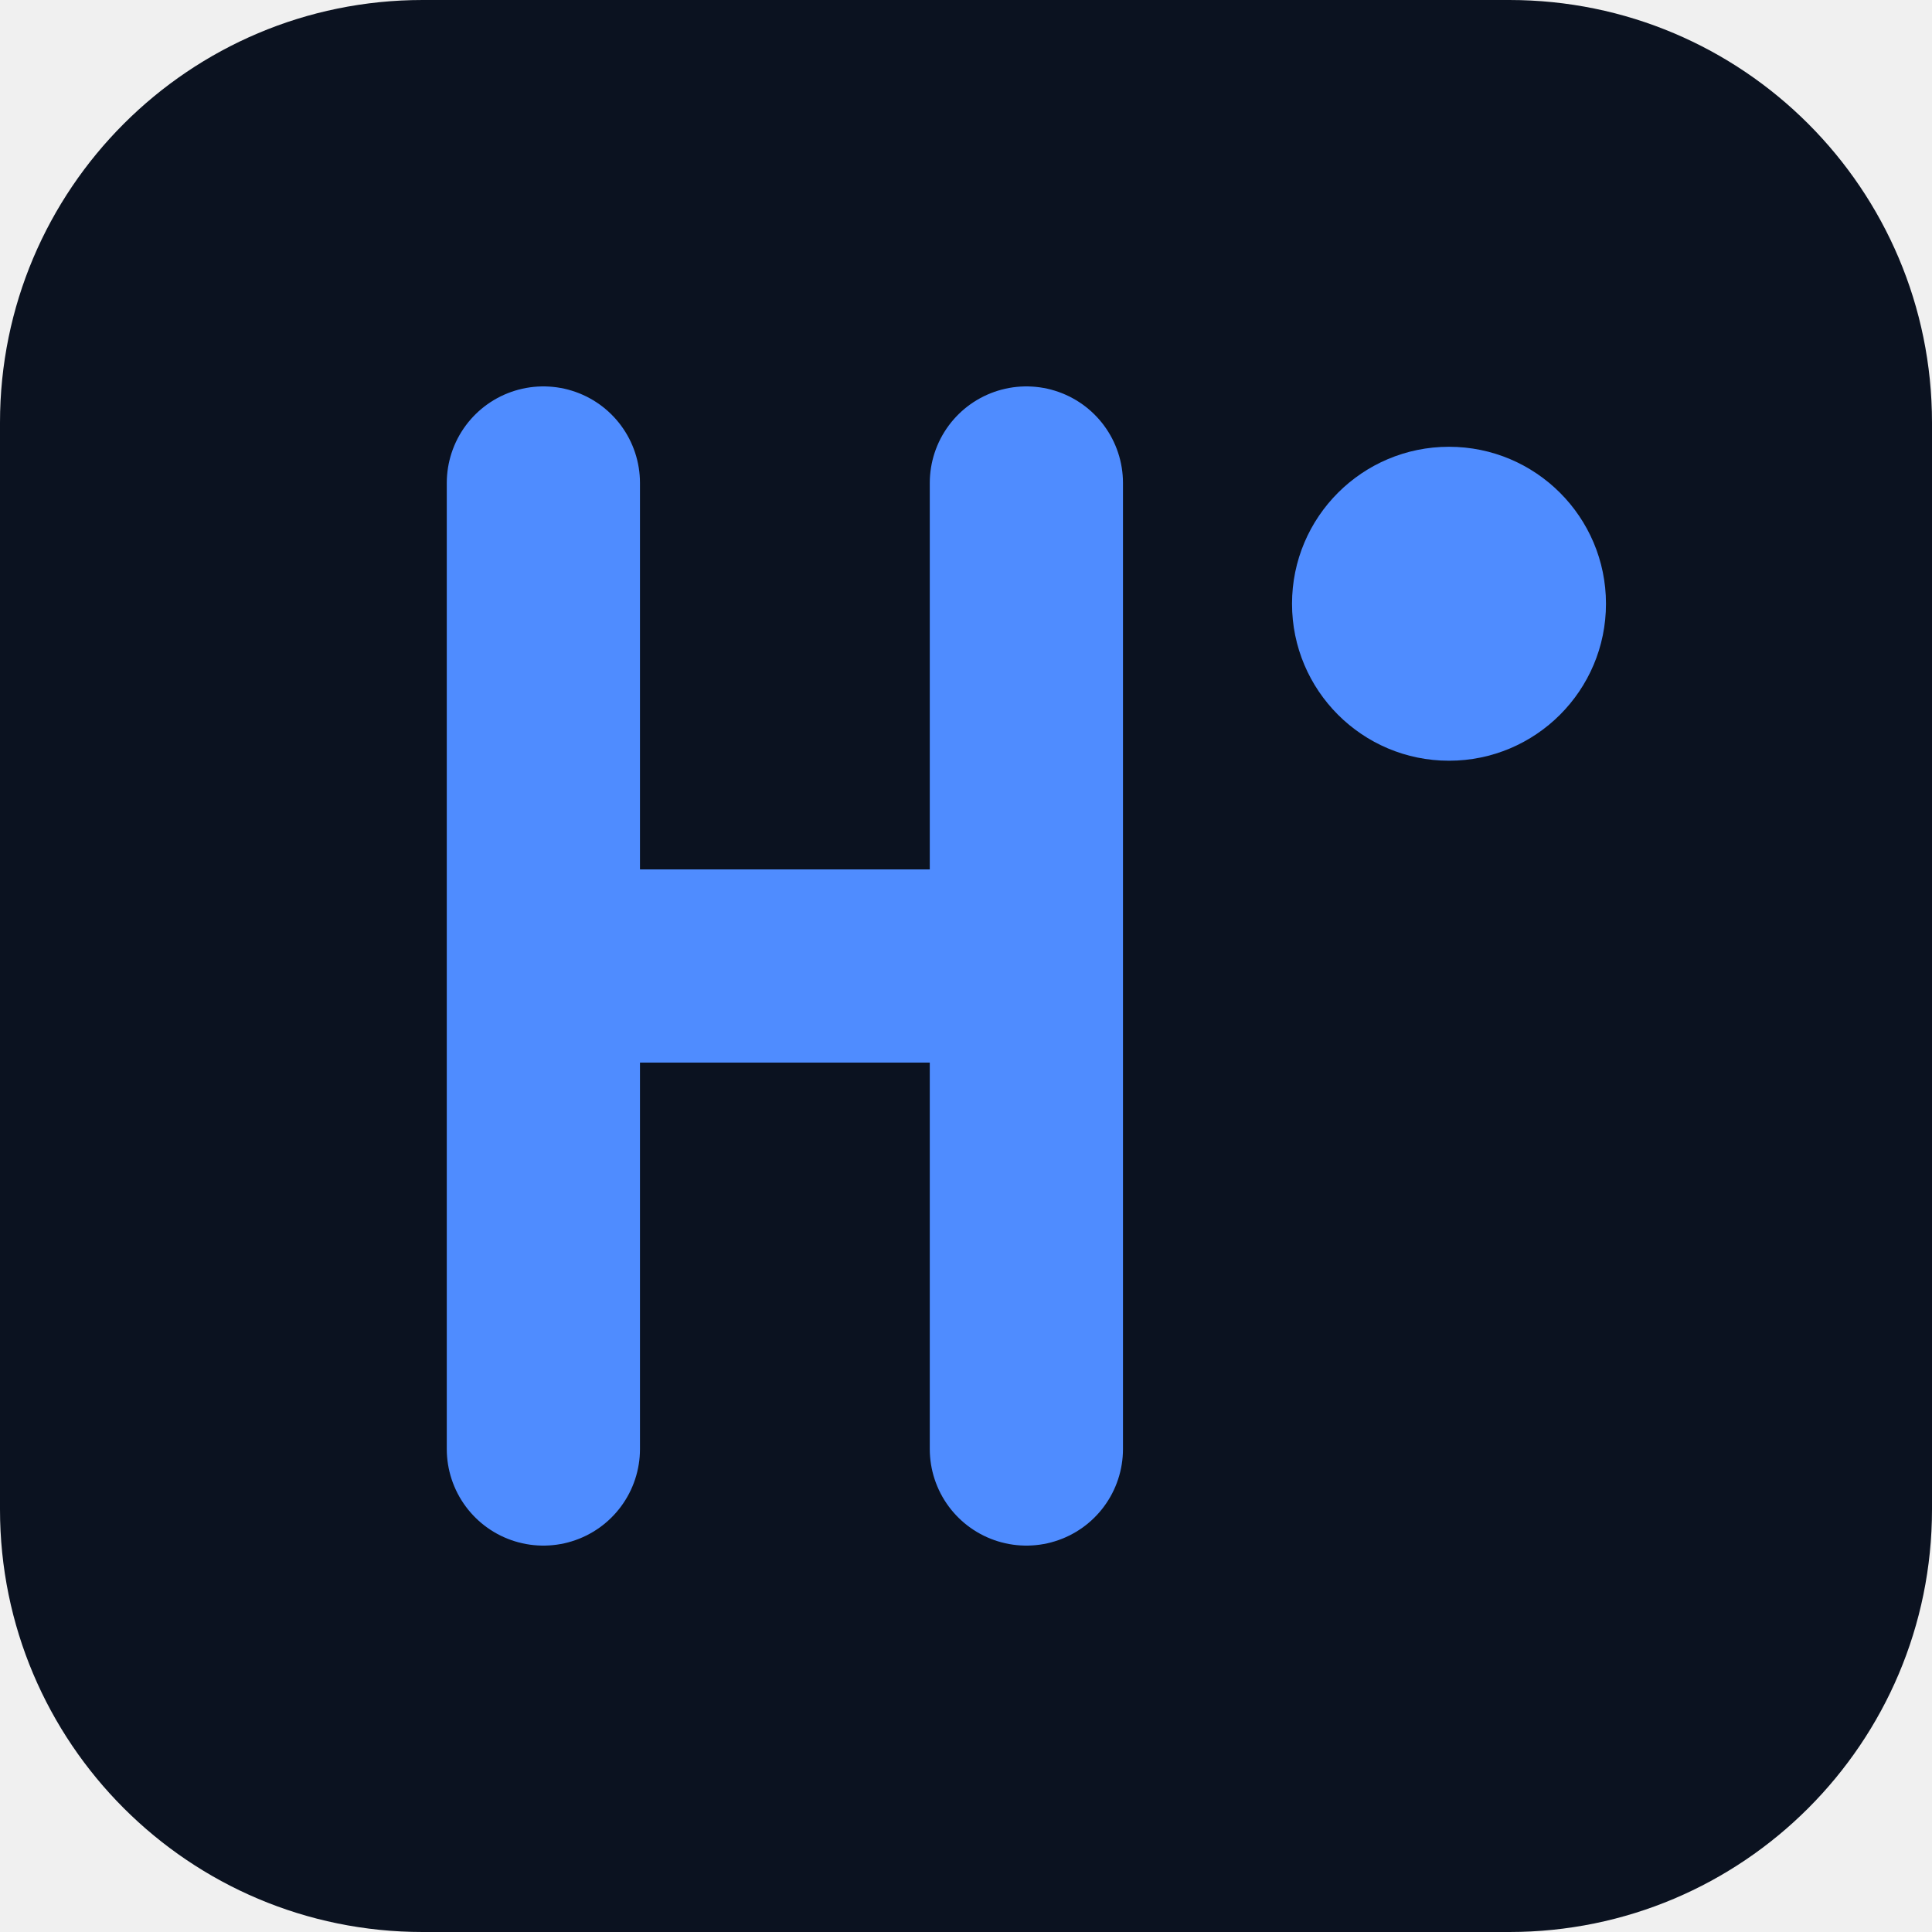
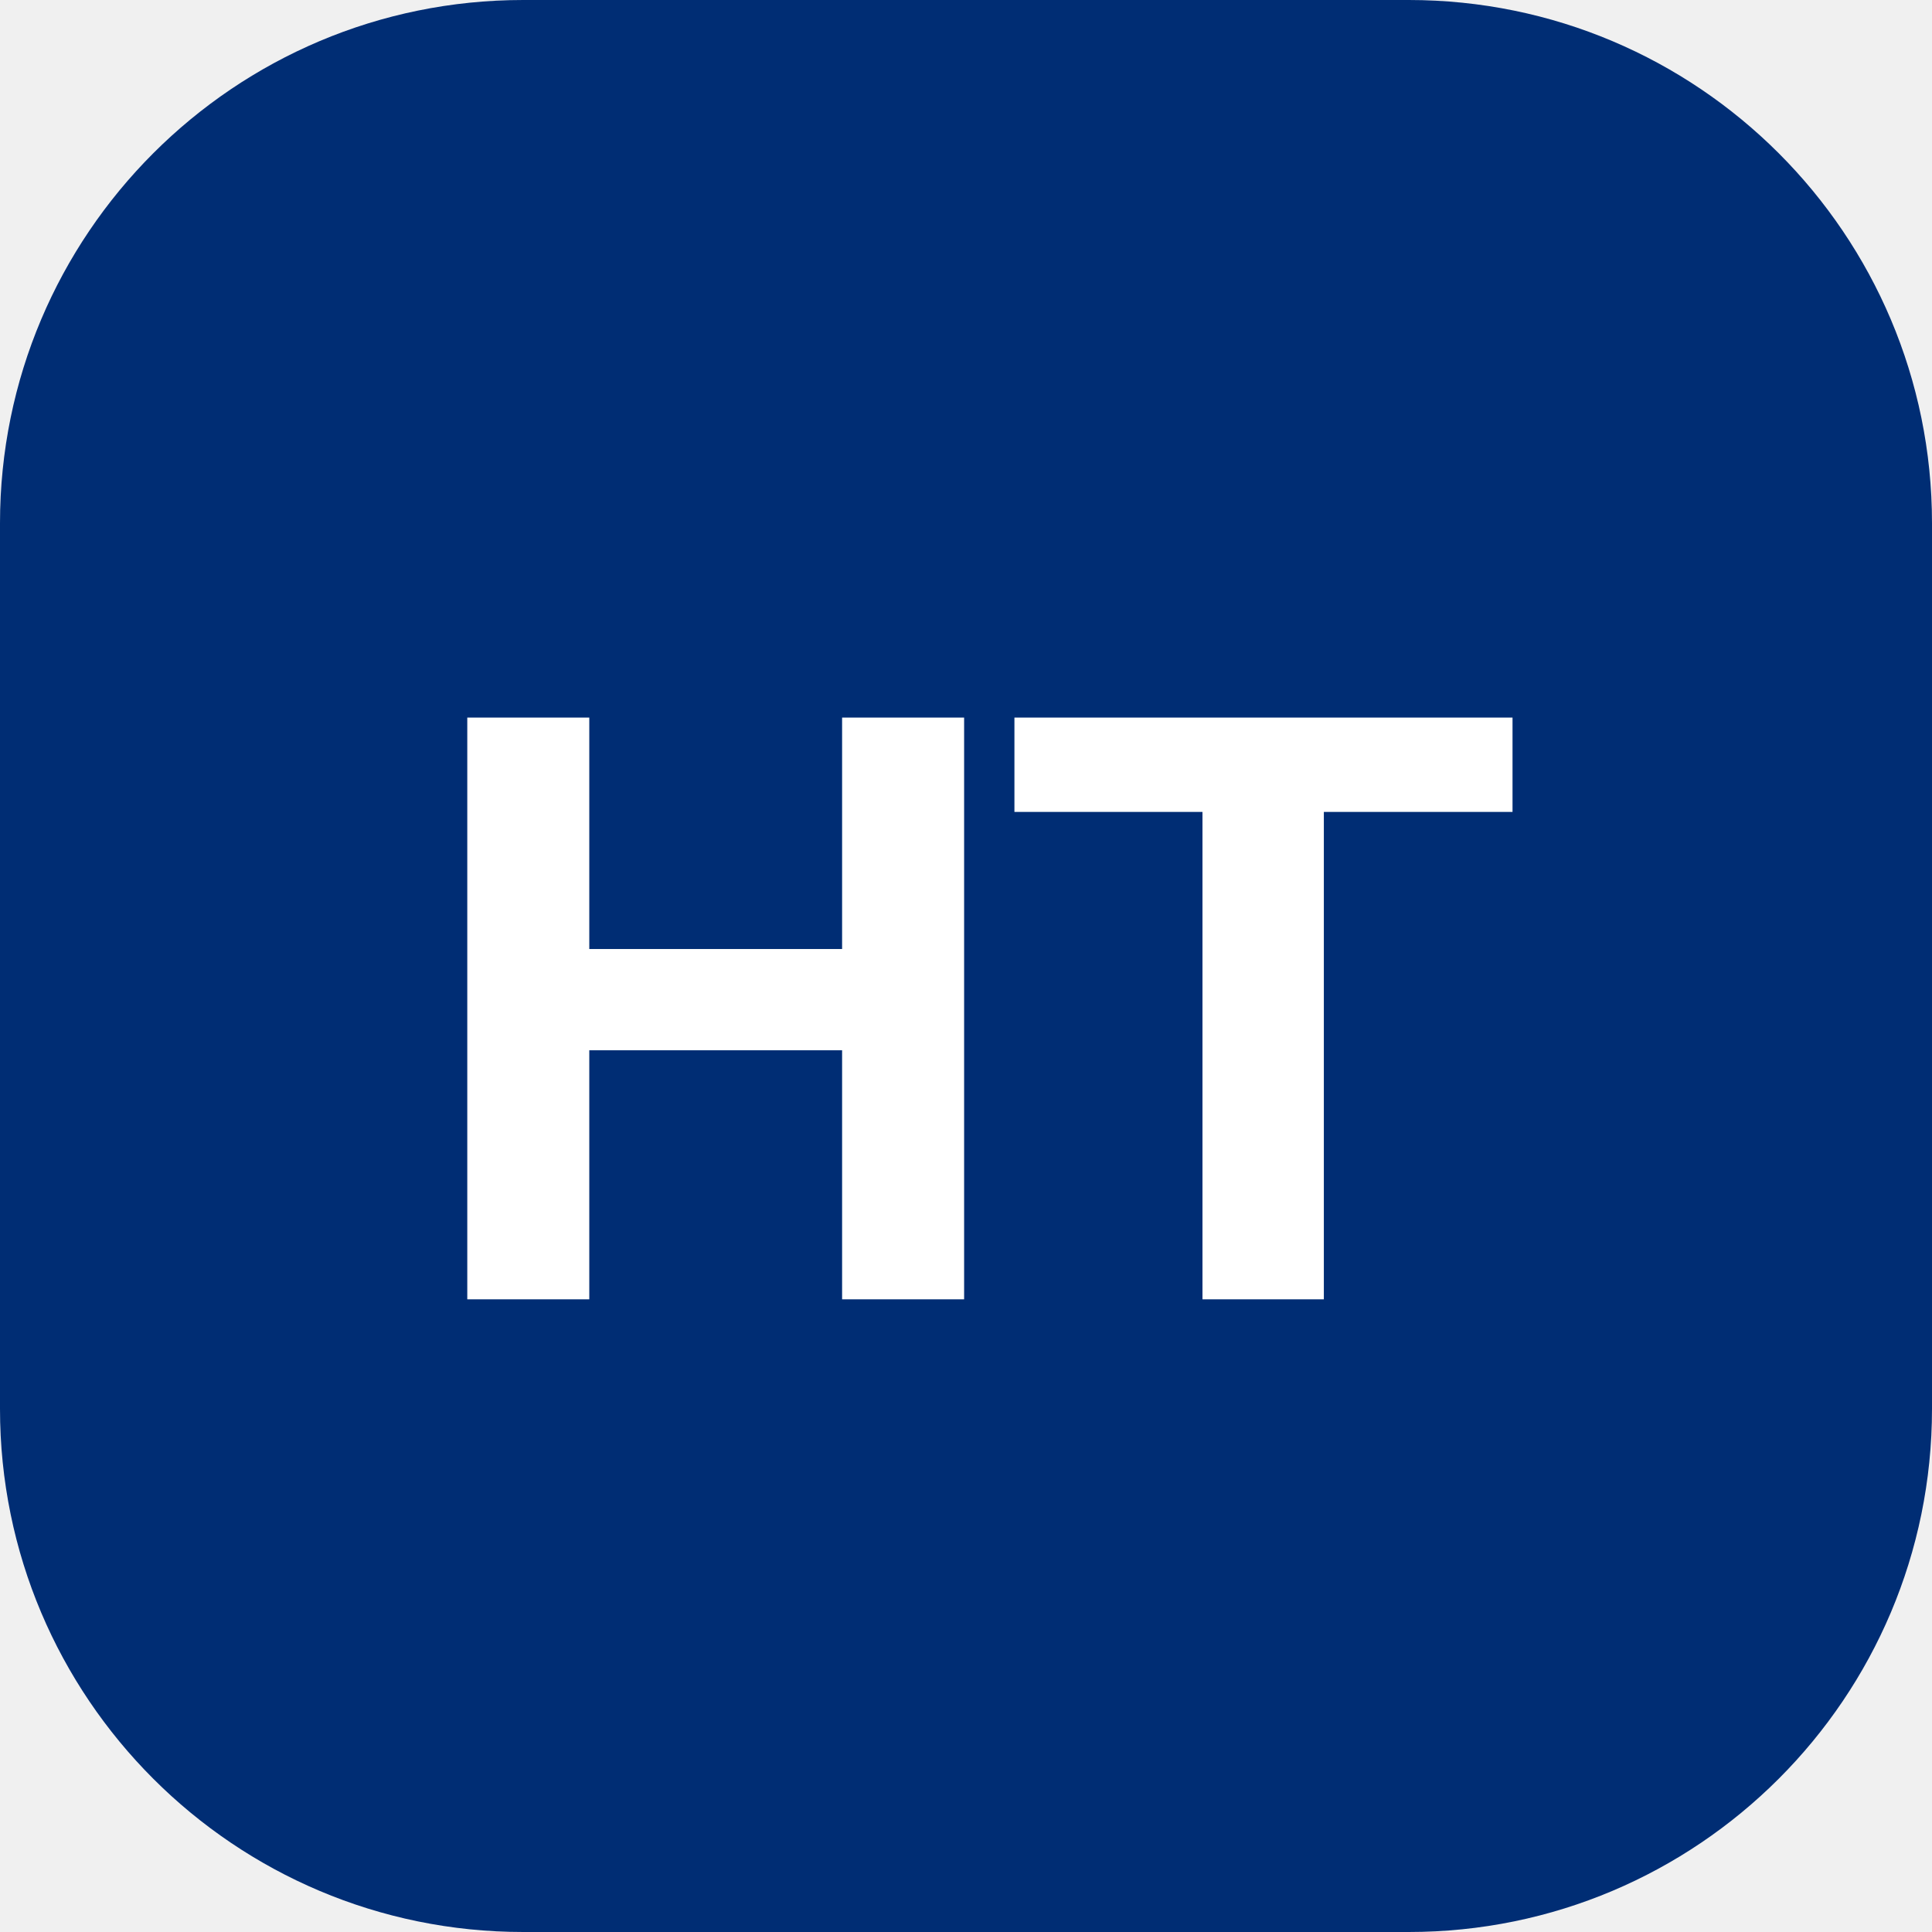
- <svg xmlns="http://www.w3.org/2000/svg" viewBox="0 0 32 32">
-   <rect width="32" height="32" rx="7" fill="#0b1220" />
-   <path d="M9 8v16M9 16h8M17 8v16" stroke="#4f8cff" stroke-width="3.2" stroke-linecap="round" />
-   <circle cx="24" cy="10" r="2.6" fill="#4f8cff" />
+ <svg xmlns="http://www.w3.org/2000/svg" viewBox="0 0 48 48">
+   <rect width="48" height="48" rx="13" fill="#002d74" />
+   <text x="24" y="25" text-anchor="middle" dominant-baseline="central" font-family="'DM Sans', Arial, sans-serif" font-weight="700" font-size="21" letter-spacing="-0.4" fill="#ffffff">HT</text>
</svg>
